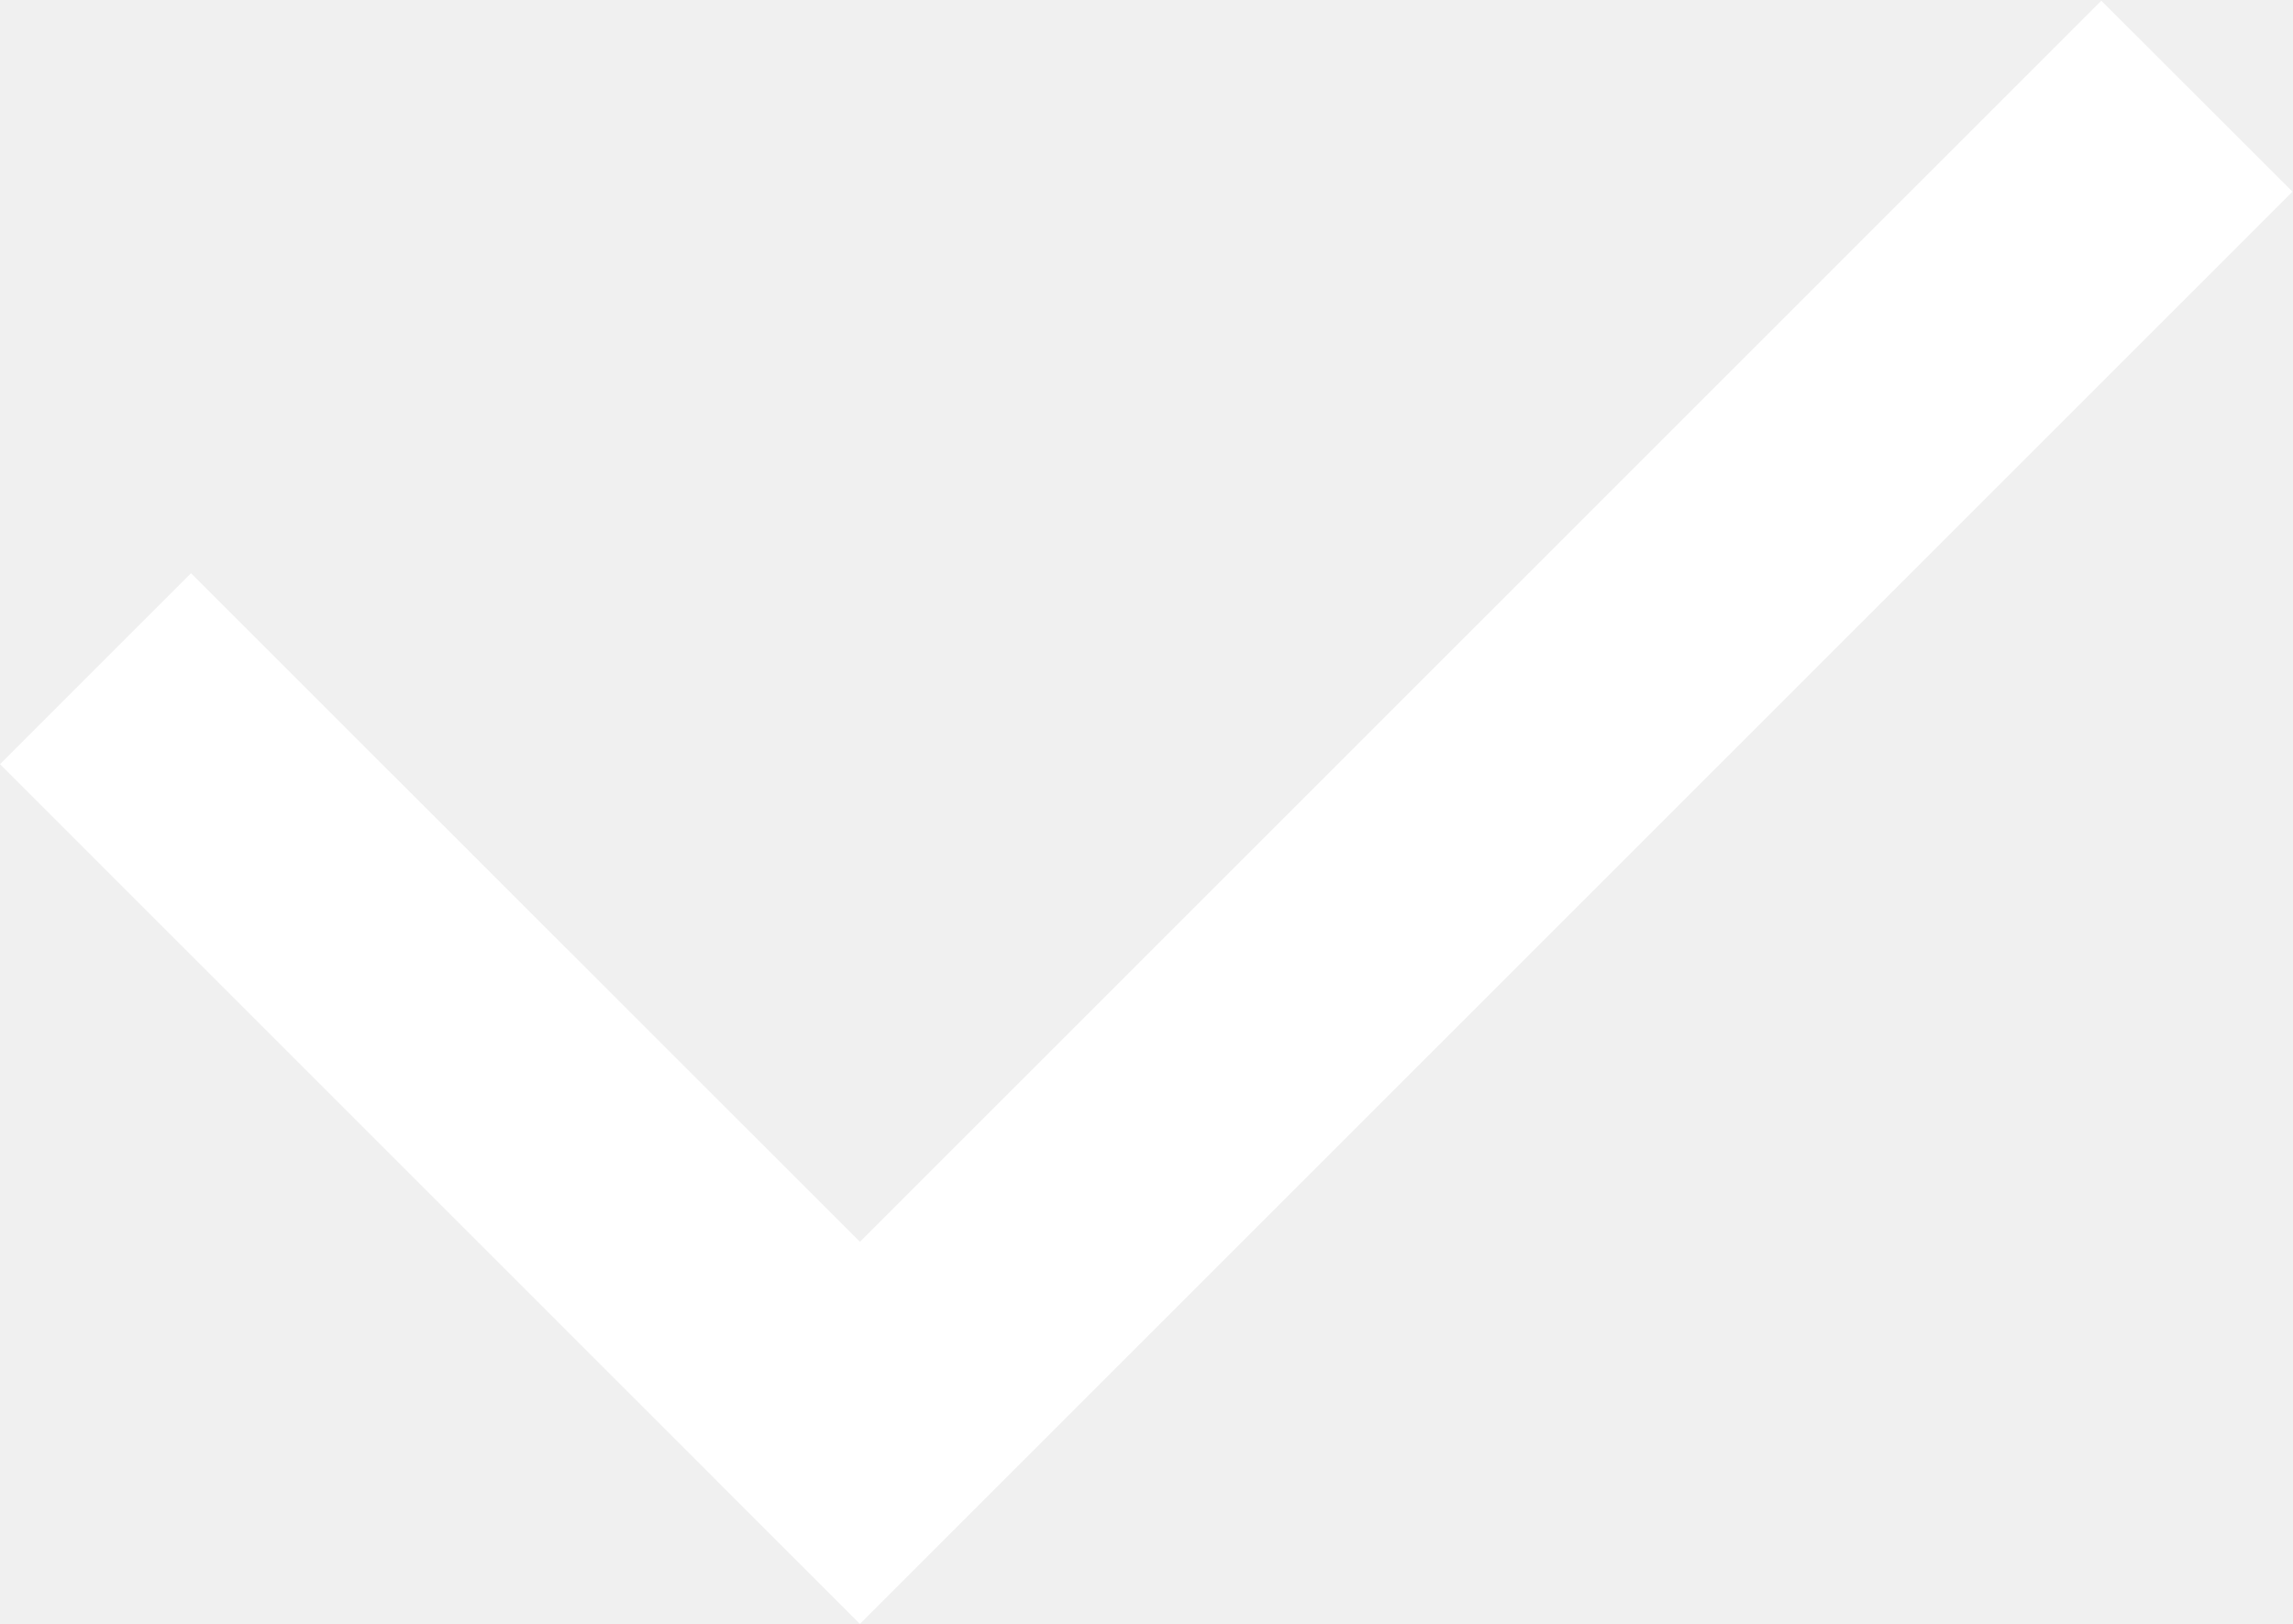
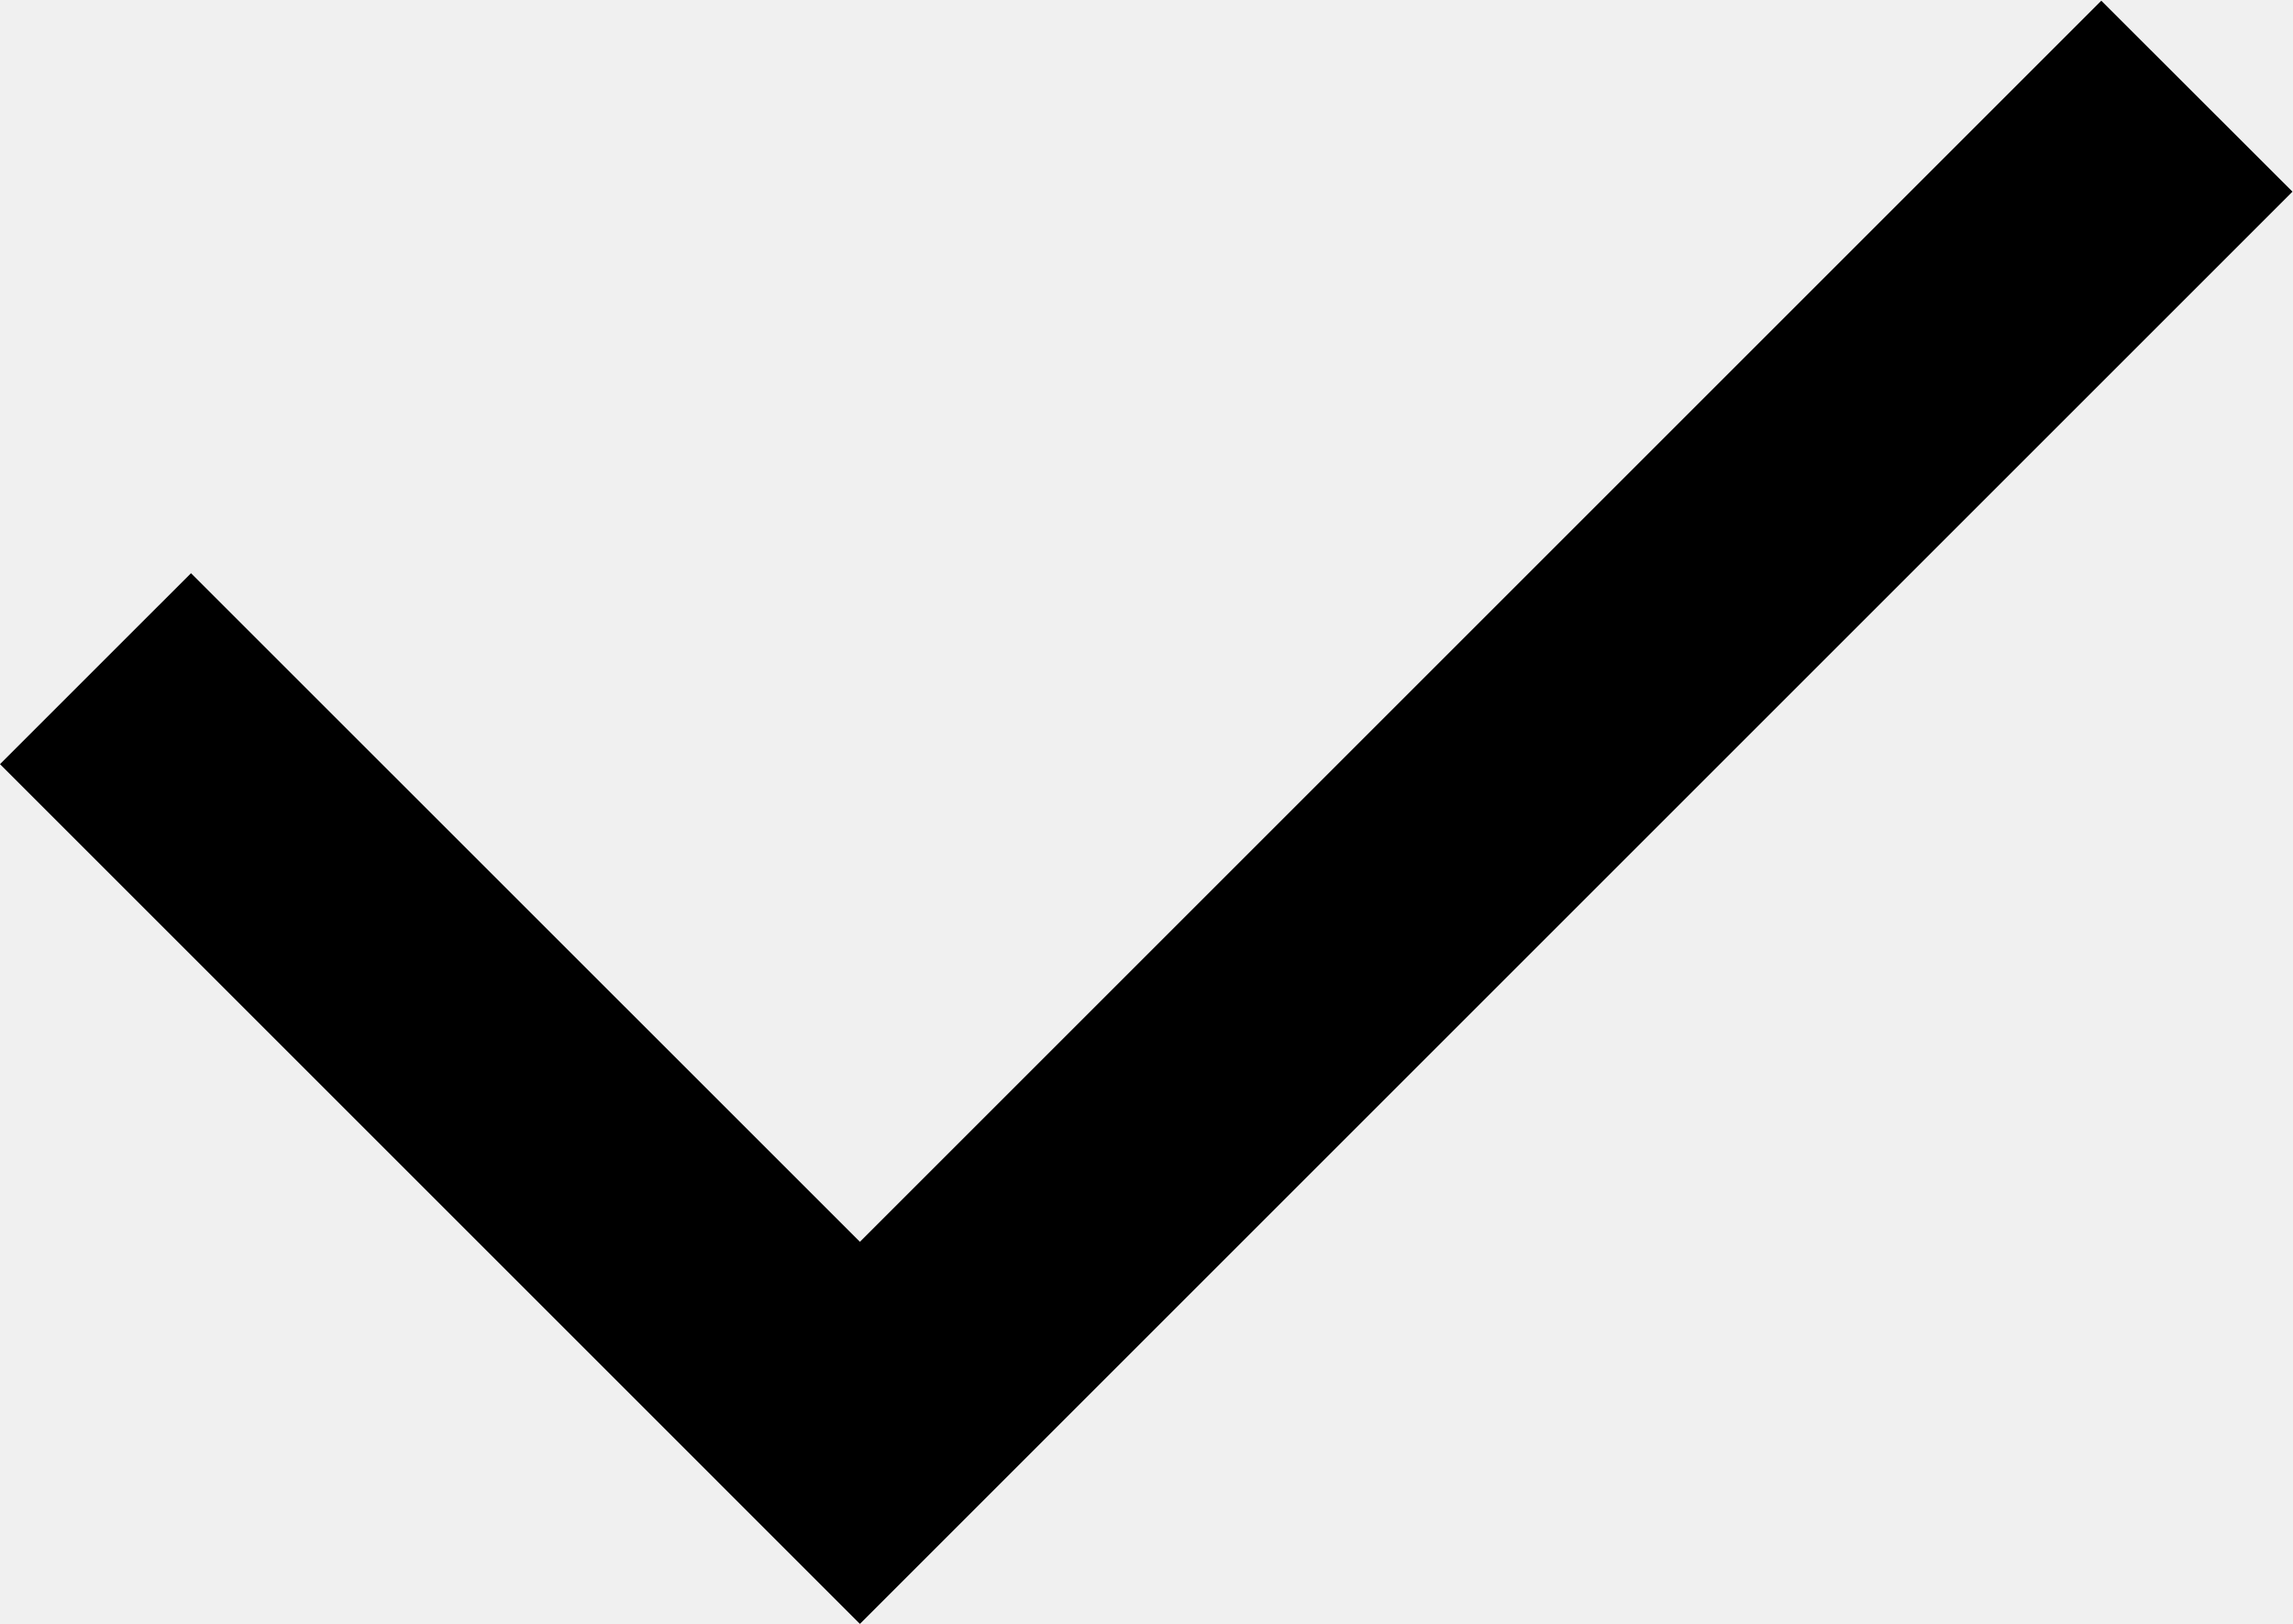
<svg xmlns="http://www.w3.org/2000/svg" width="12.93" height="9.159" viewBox="0 0 12.93 9.159">
-   <path d="M8.485,12.983l7-7,1.078,1.077L8.485,15.138,3.636,10.289,4.713,9.212Z" transform="translate(-3.636 -5.979)" fill="#fff" />
+   <path d="M8.485,12.983l7-7,1.078,1.077L8.485,15.138,3.636,10.289,4.713,9.212Z" transform="translate(-3.636 -5.979)" fill="currentColor" />
</svg>
